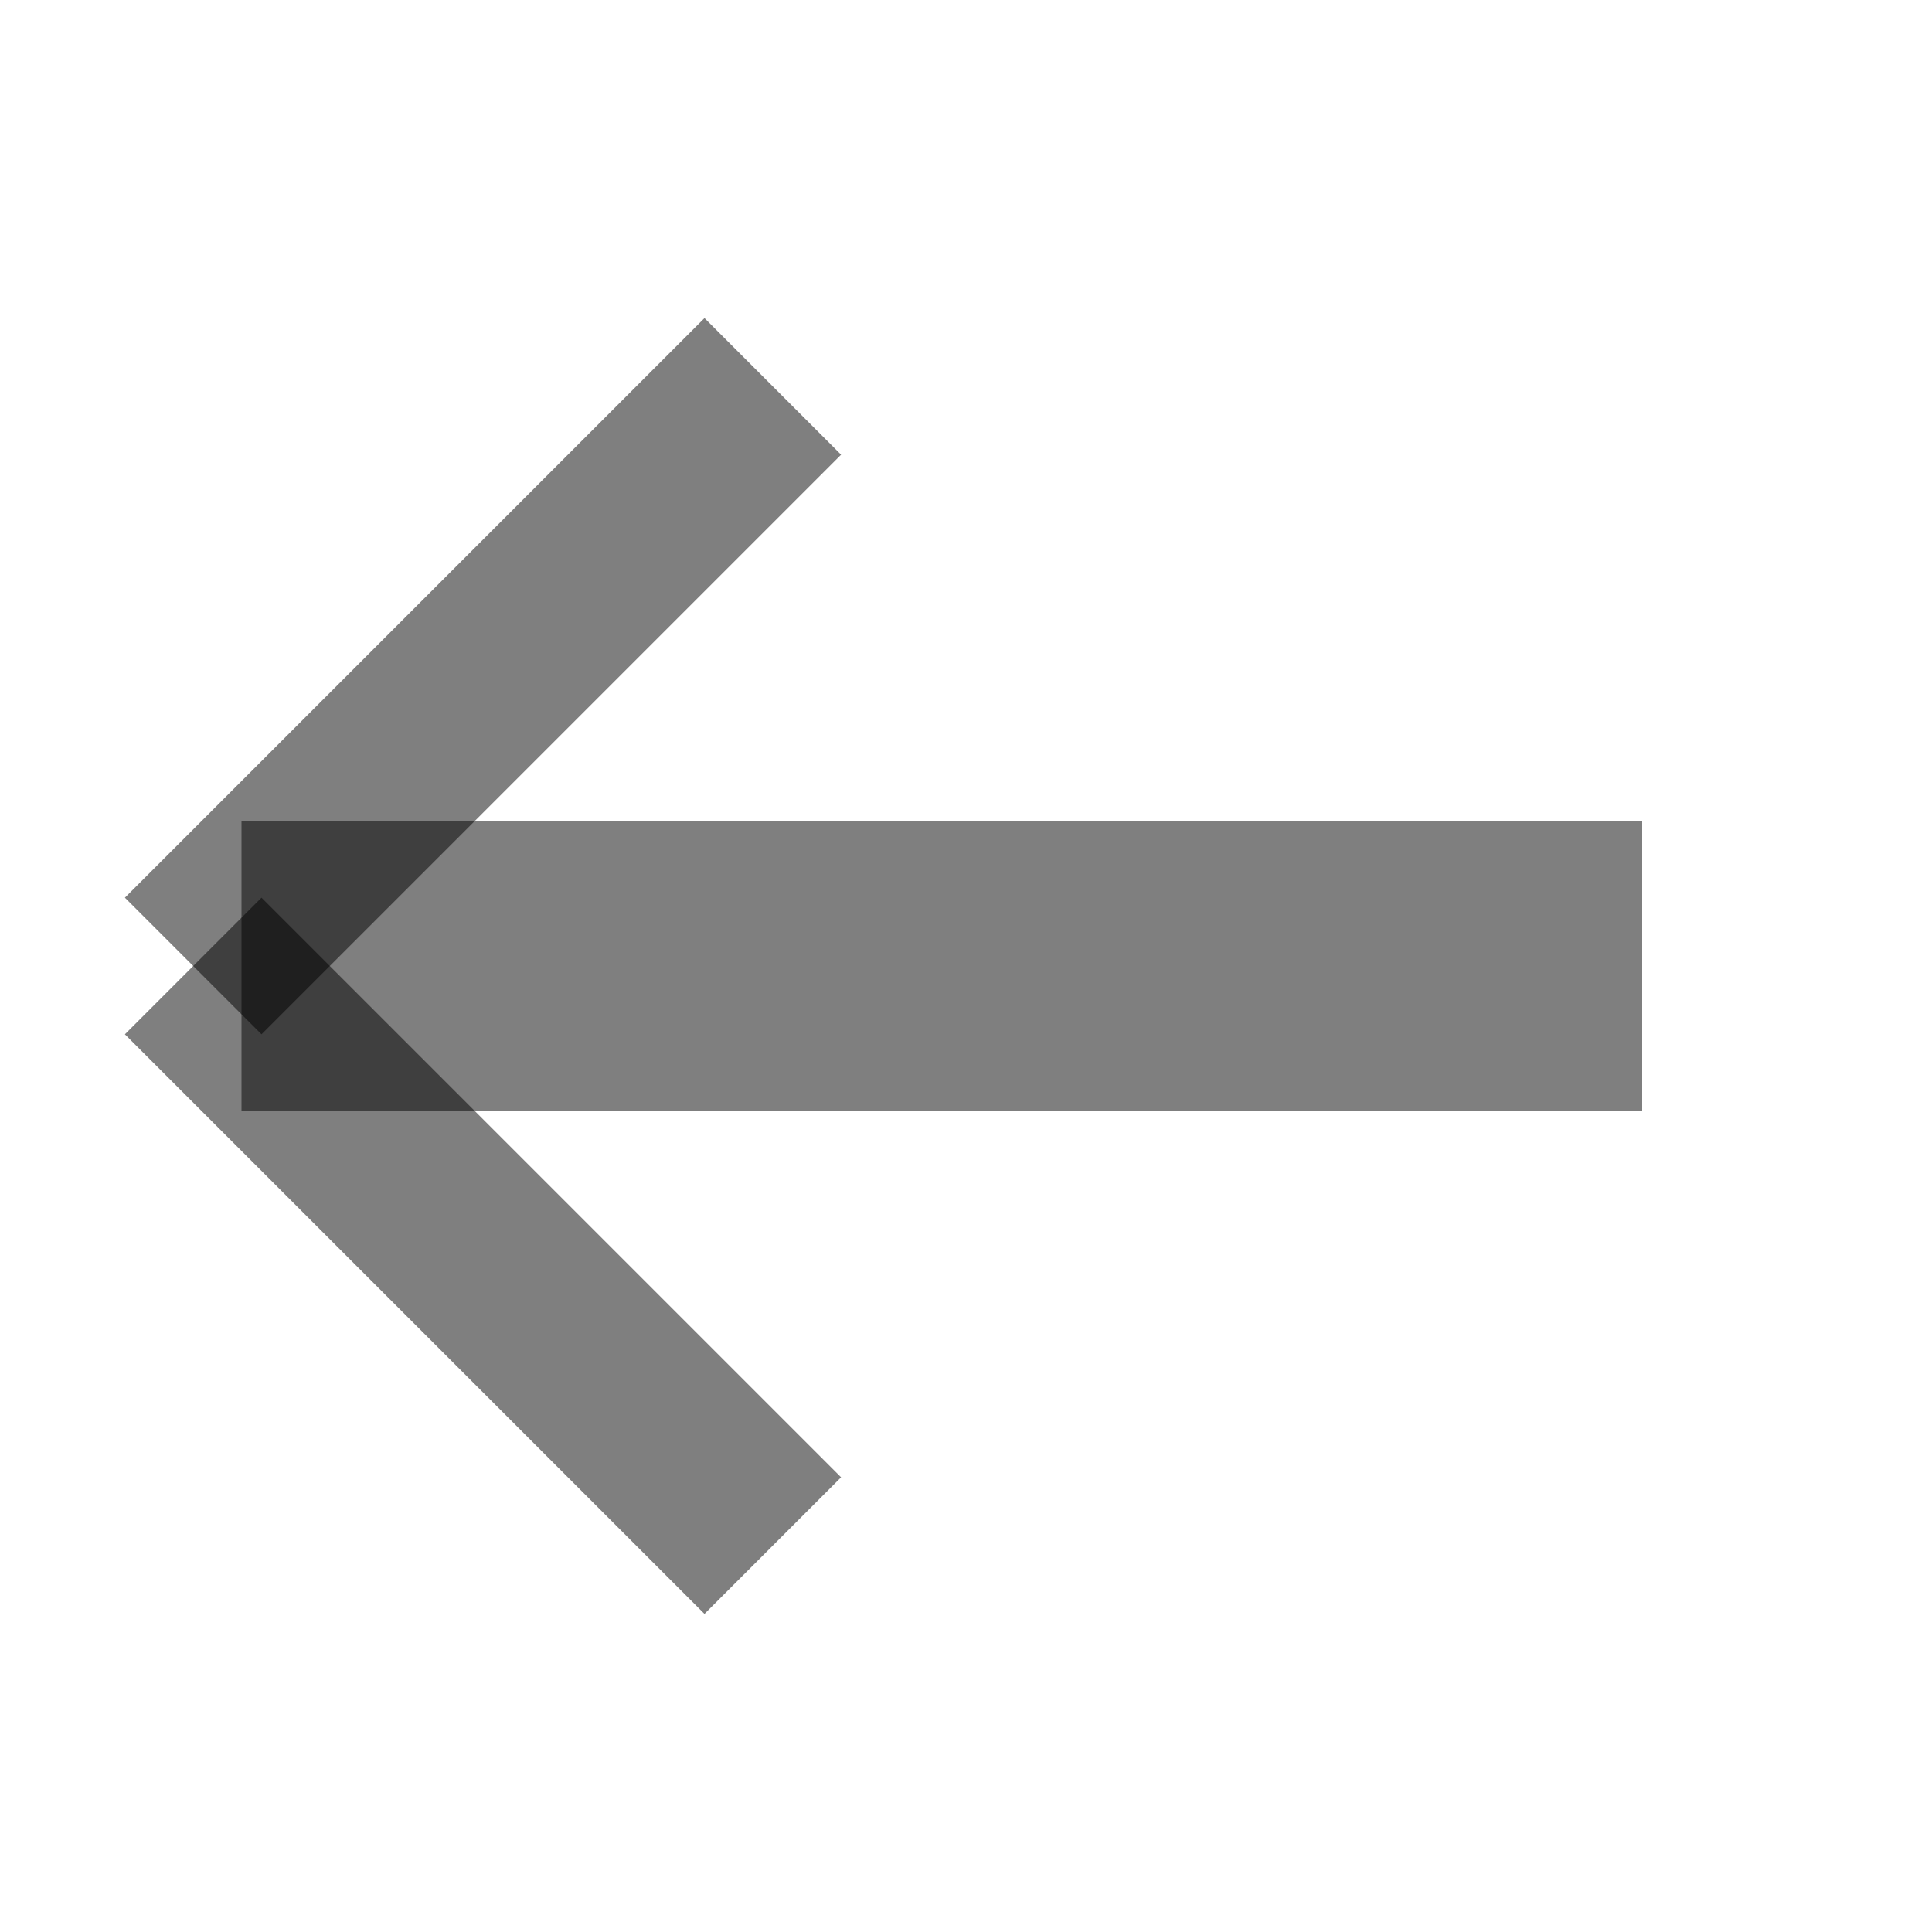
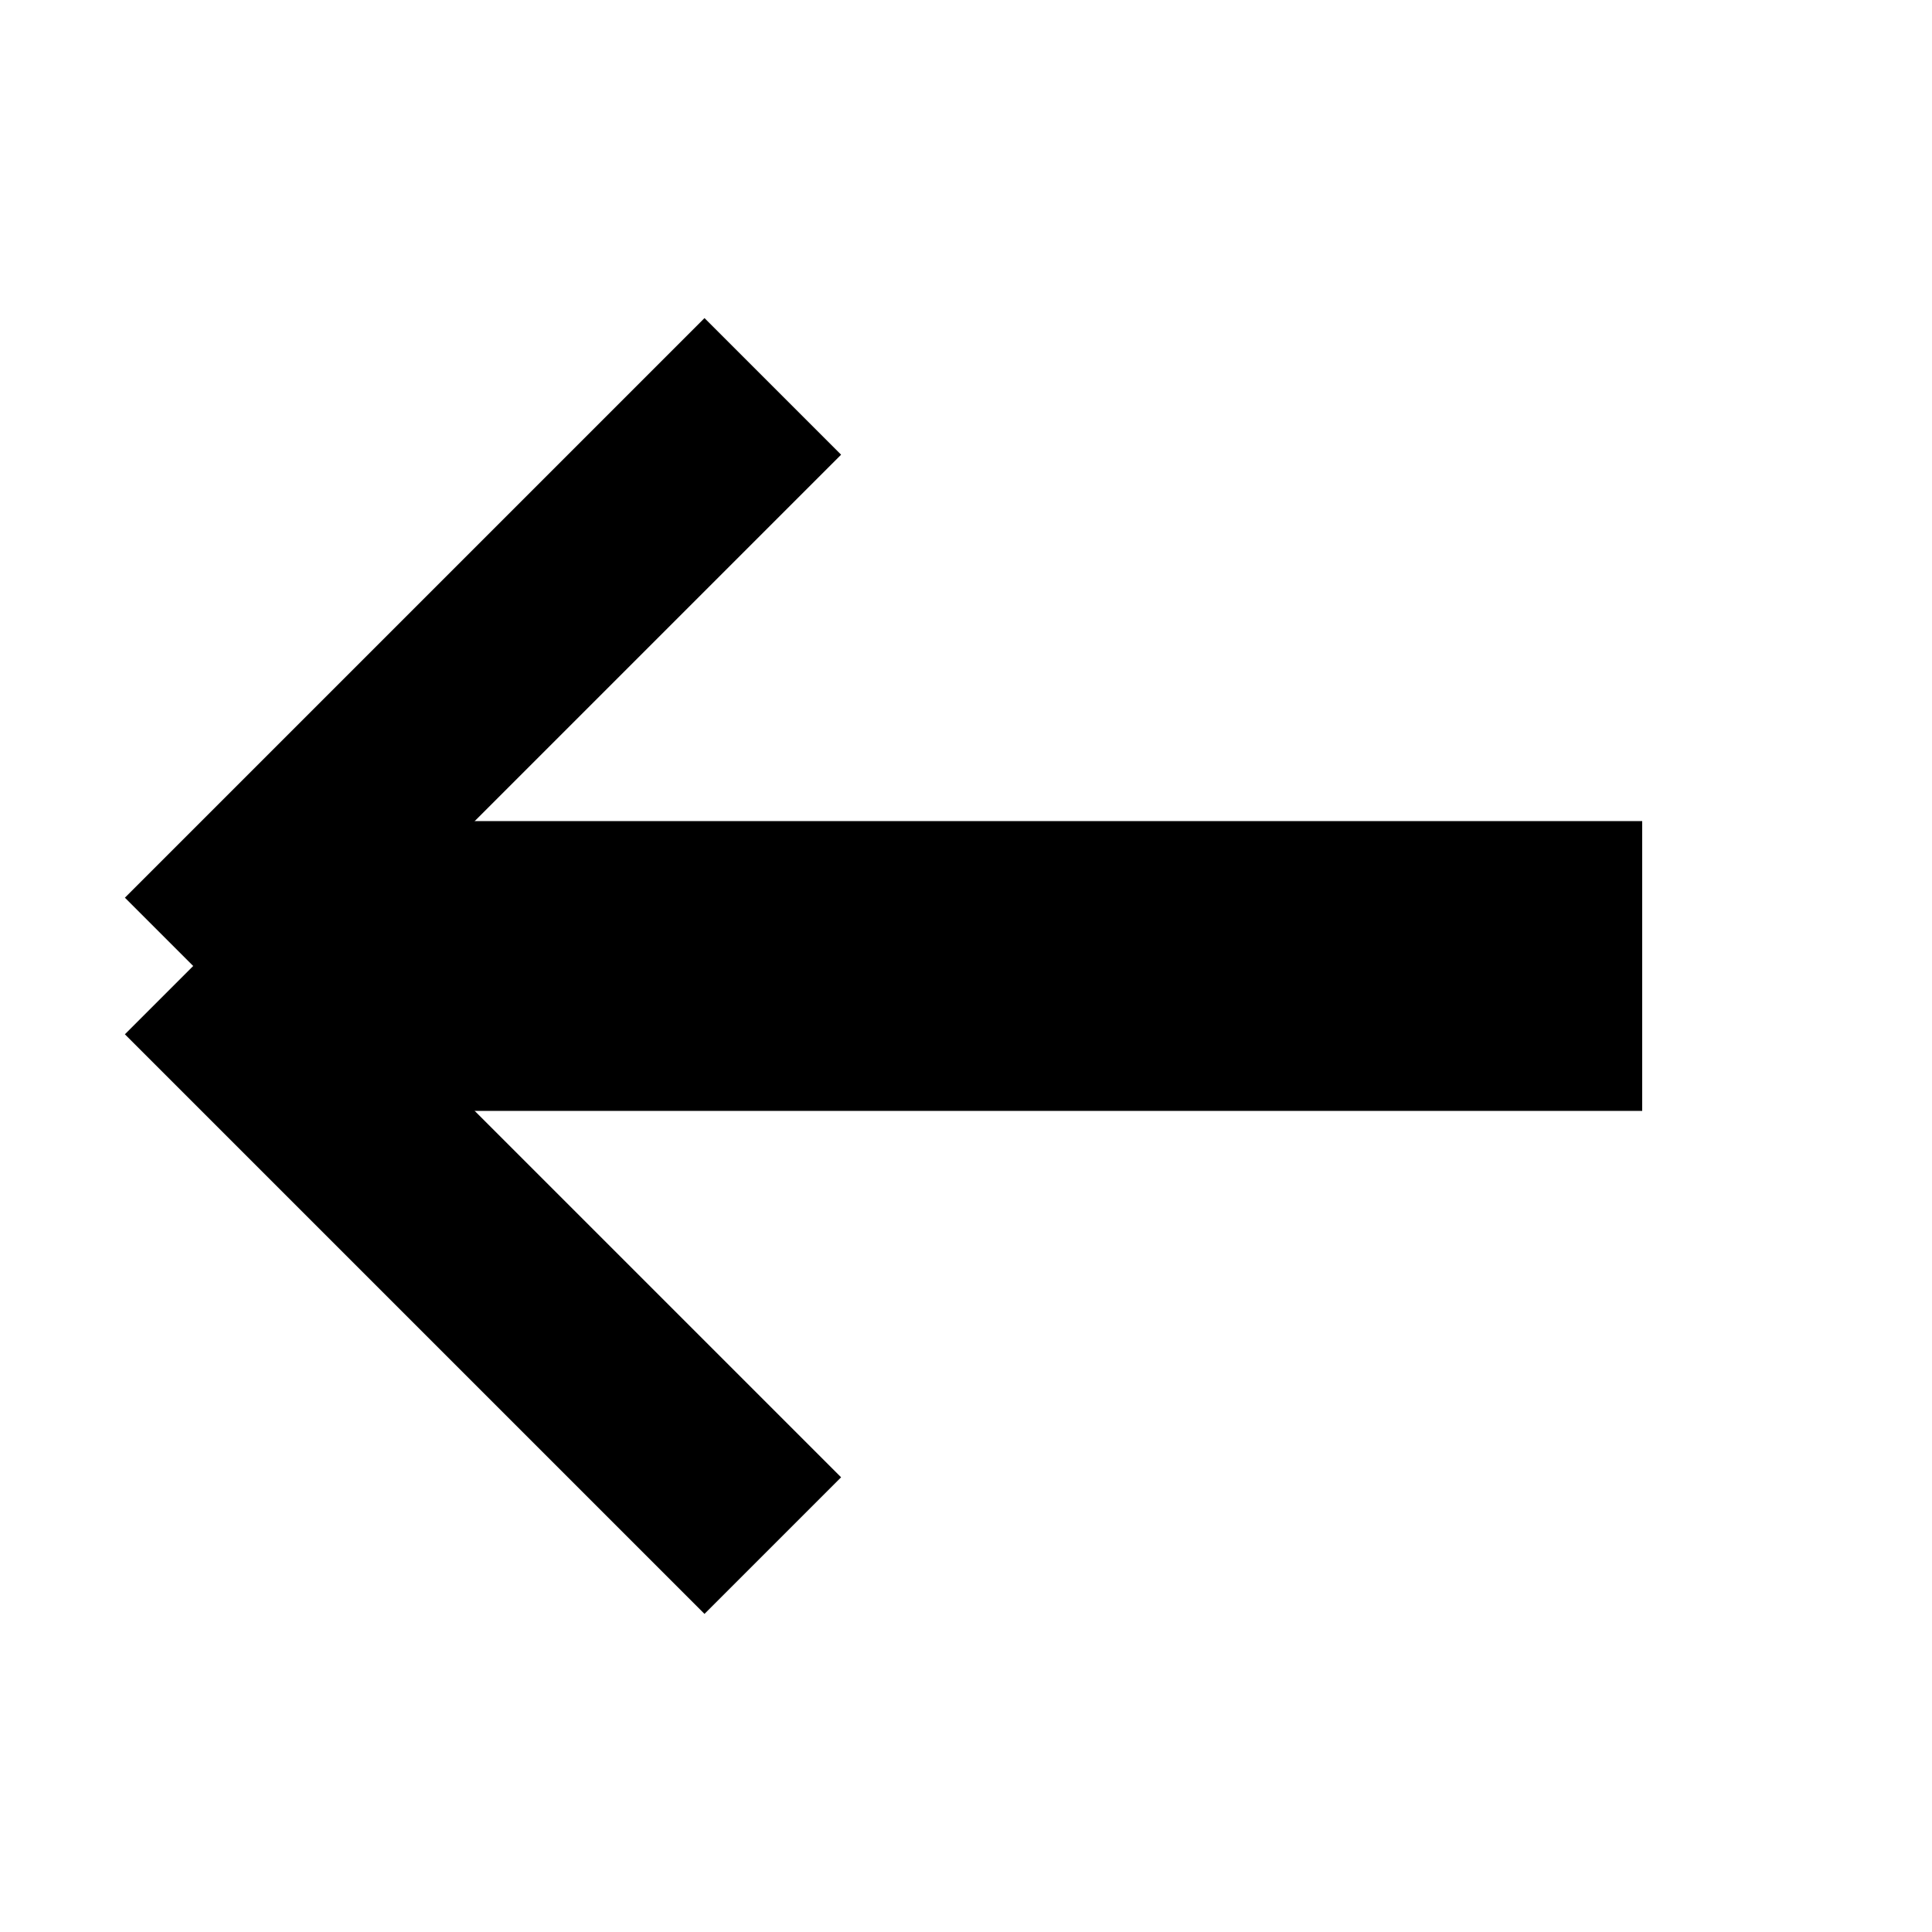
<svg xmlns="http://www.w3.org/2000/svg" version="1.1" baseProfile="full" width="20" height="20">
-   <line x1="2.5" y1="10" x2="17" y2="10" style="stroke:rgba(0,0,0,0.5);stroke-width:3" />
-   <line x1="2" y1="10" x2="8" y2="4" style="stroke:rgba(0,0,0,0.5);stroke-width:2" />
-   <line x1="2" y1="10" x2="8" y2="16" style="stroke:rgba(0,0,0,0.5);stroke-width:2" />
+   <line x1="2.5" y1="10" x2="17" y2="10" style="stroke:rgb(0,0,0);stroke-width:3" />
+   <line x1="2" y1="10" x2="8" y2="4" style="stroke:rgb(0,0,0);stroke-width:2" />
+   <line x1="2" y1="10" x2="8" y2="16" style="stroke:rgb(0,0,0);stroke-width:2" />
</svg>
